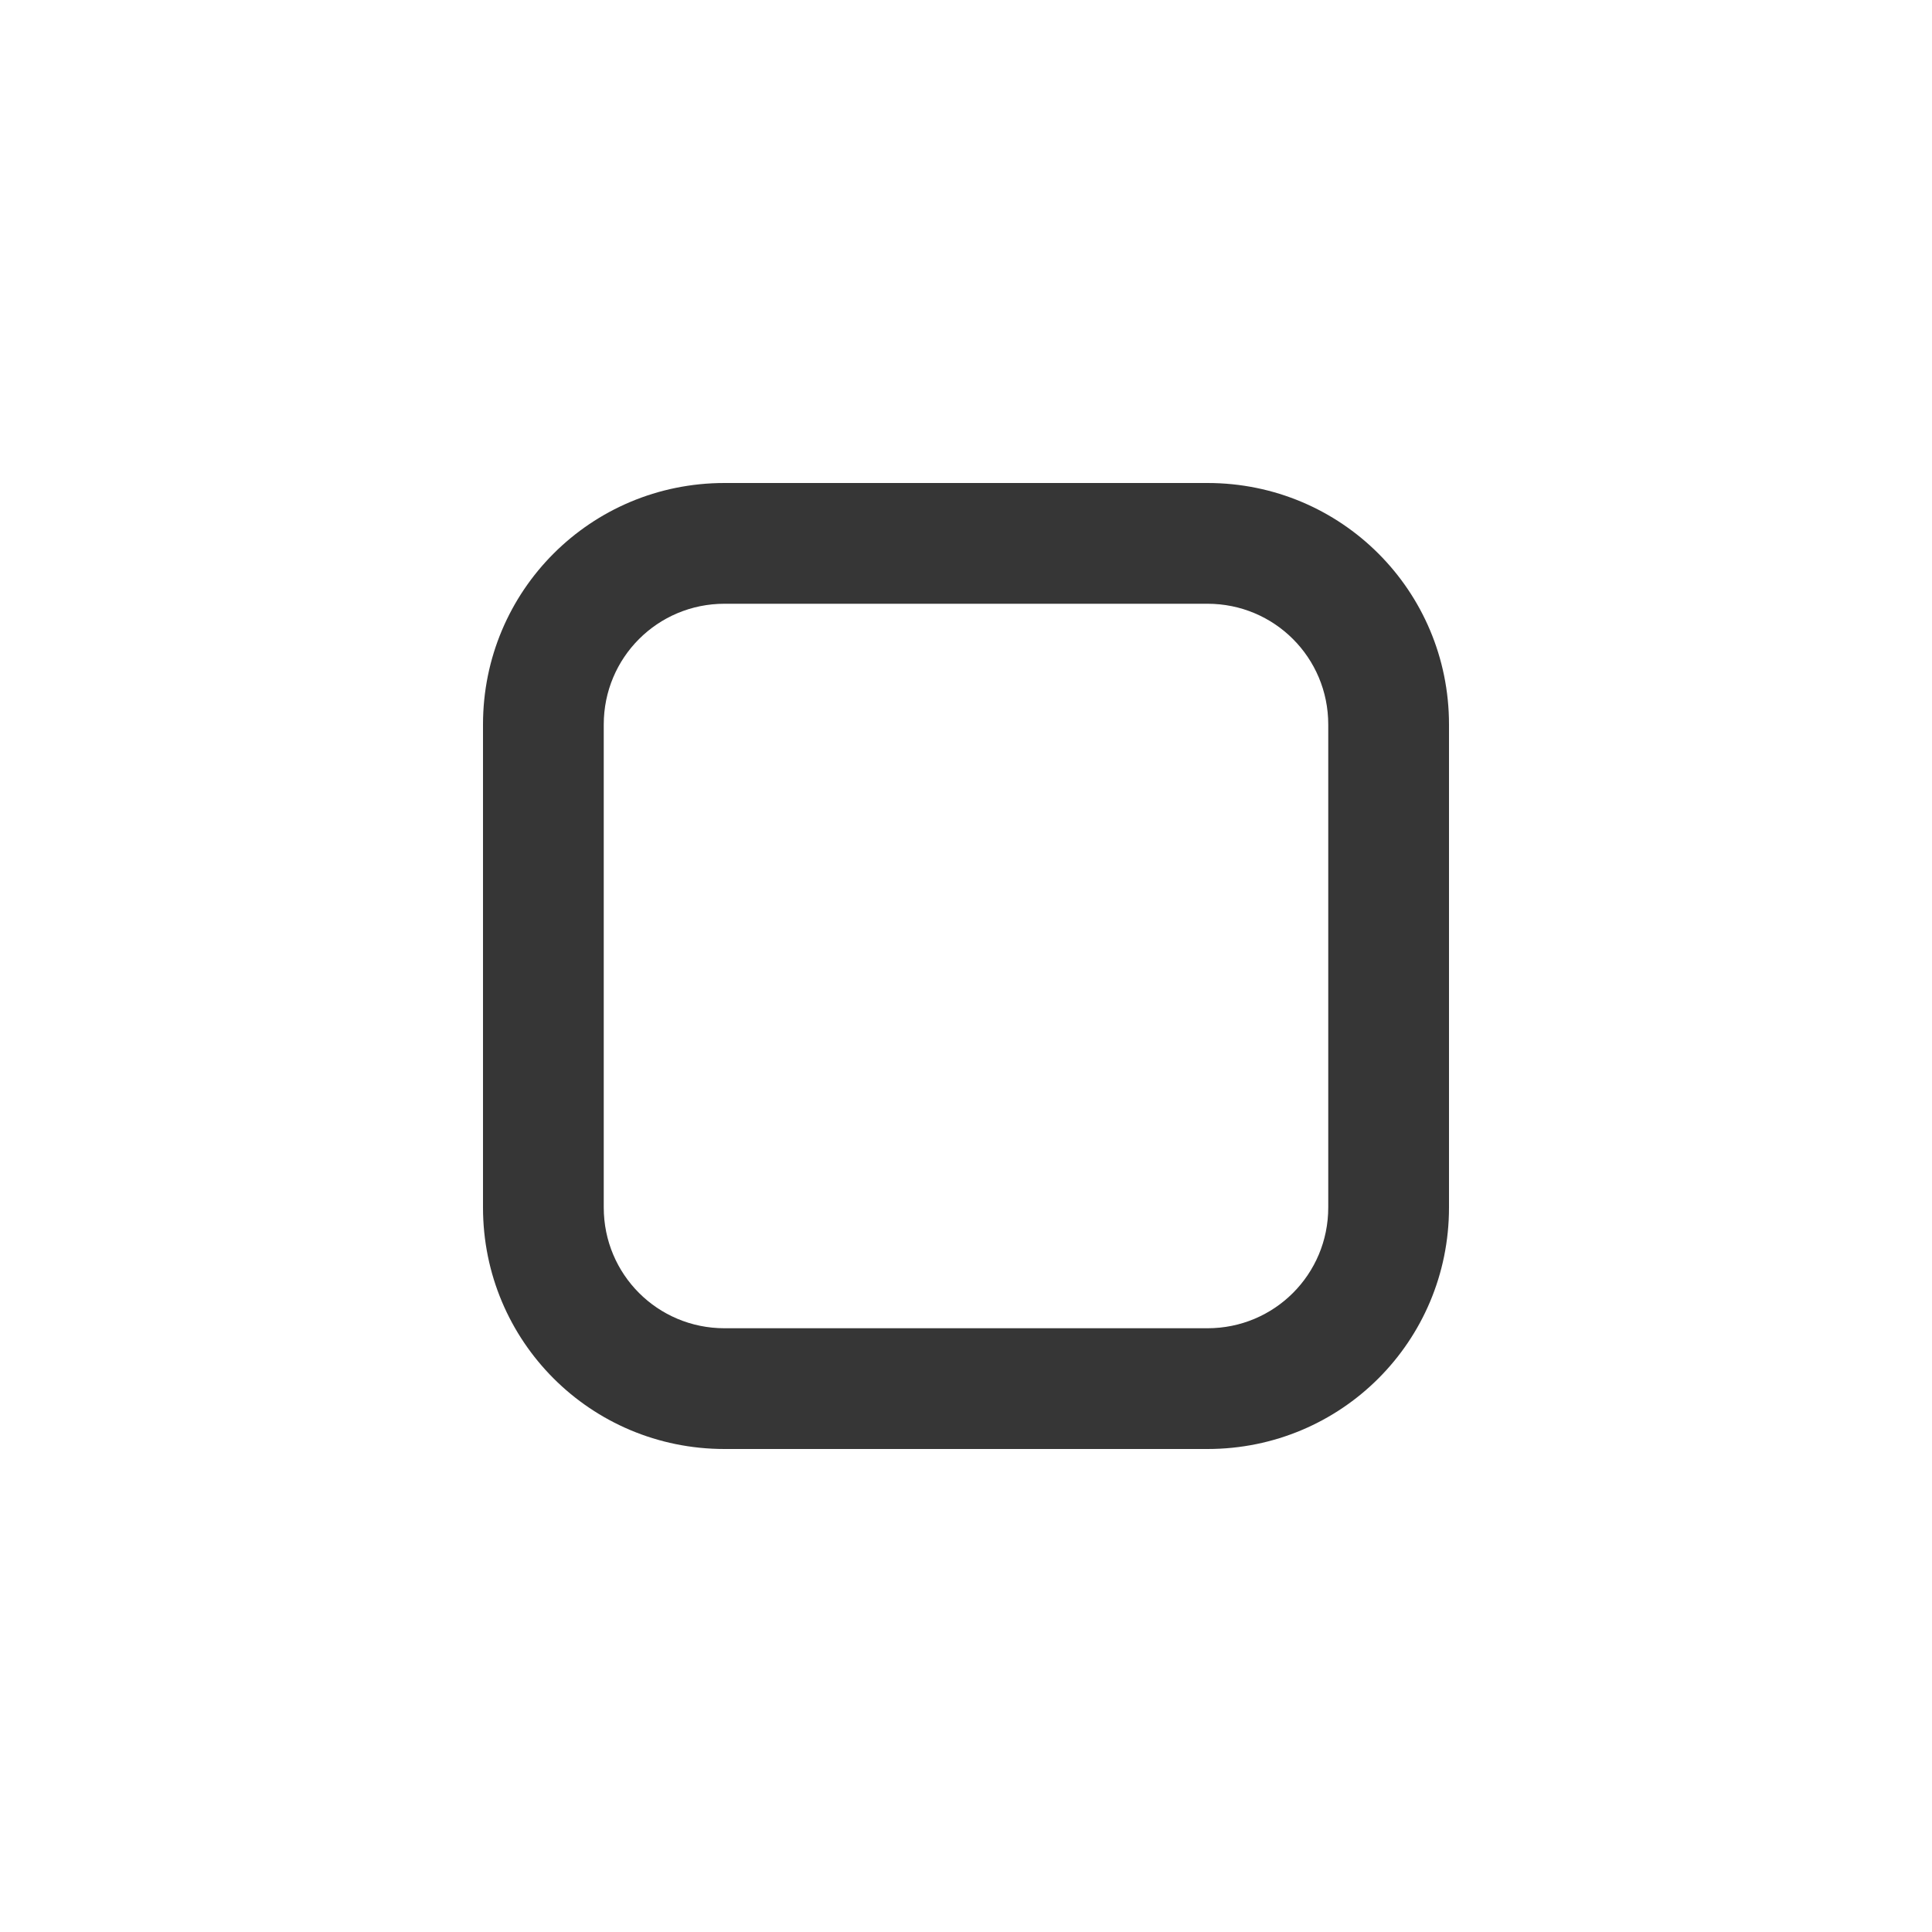
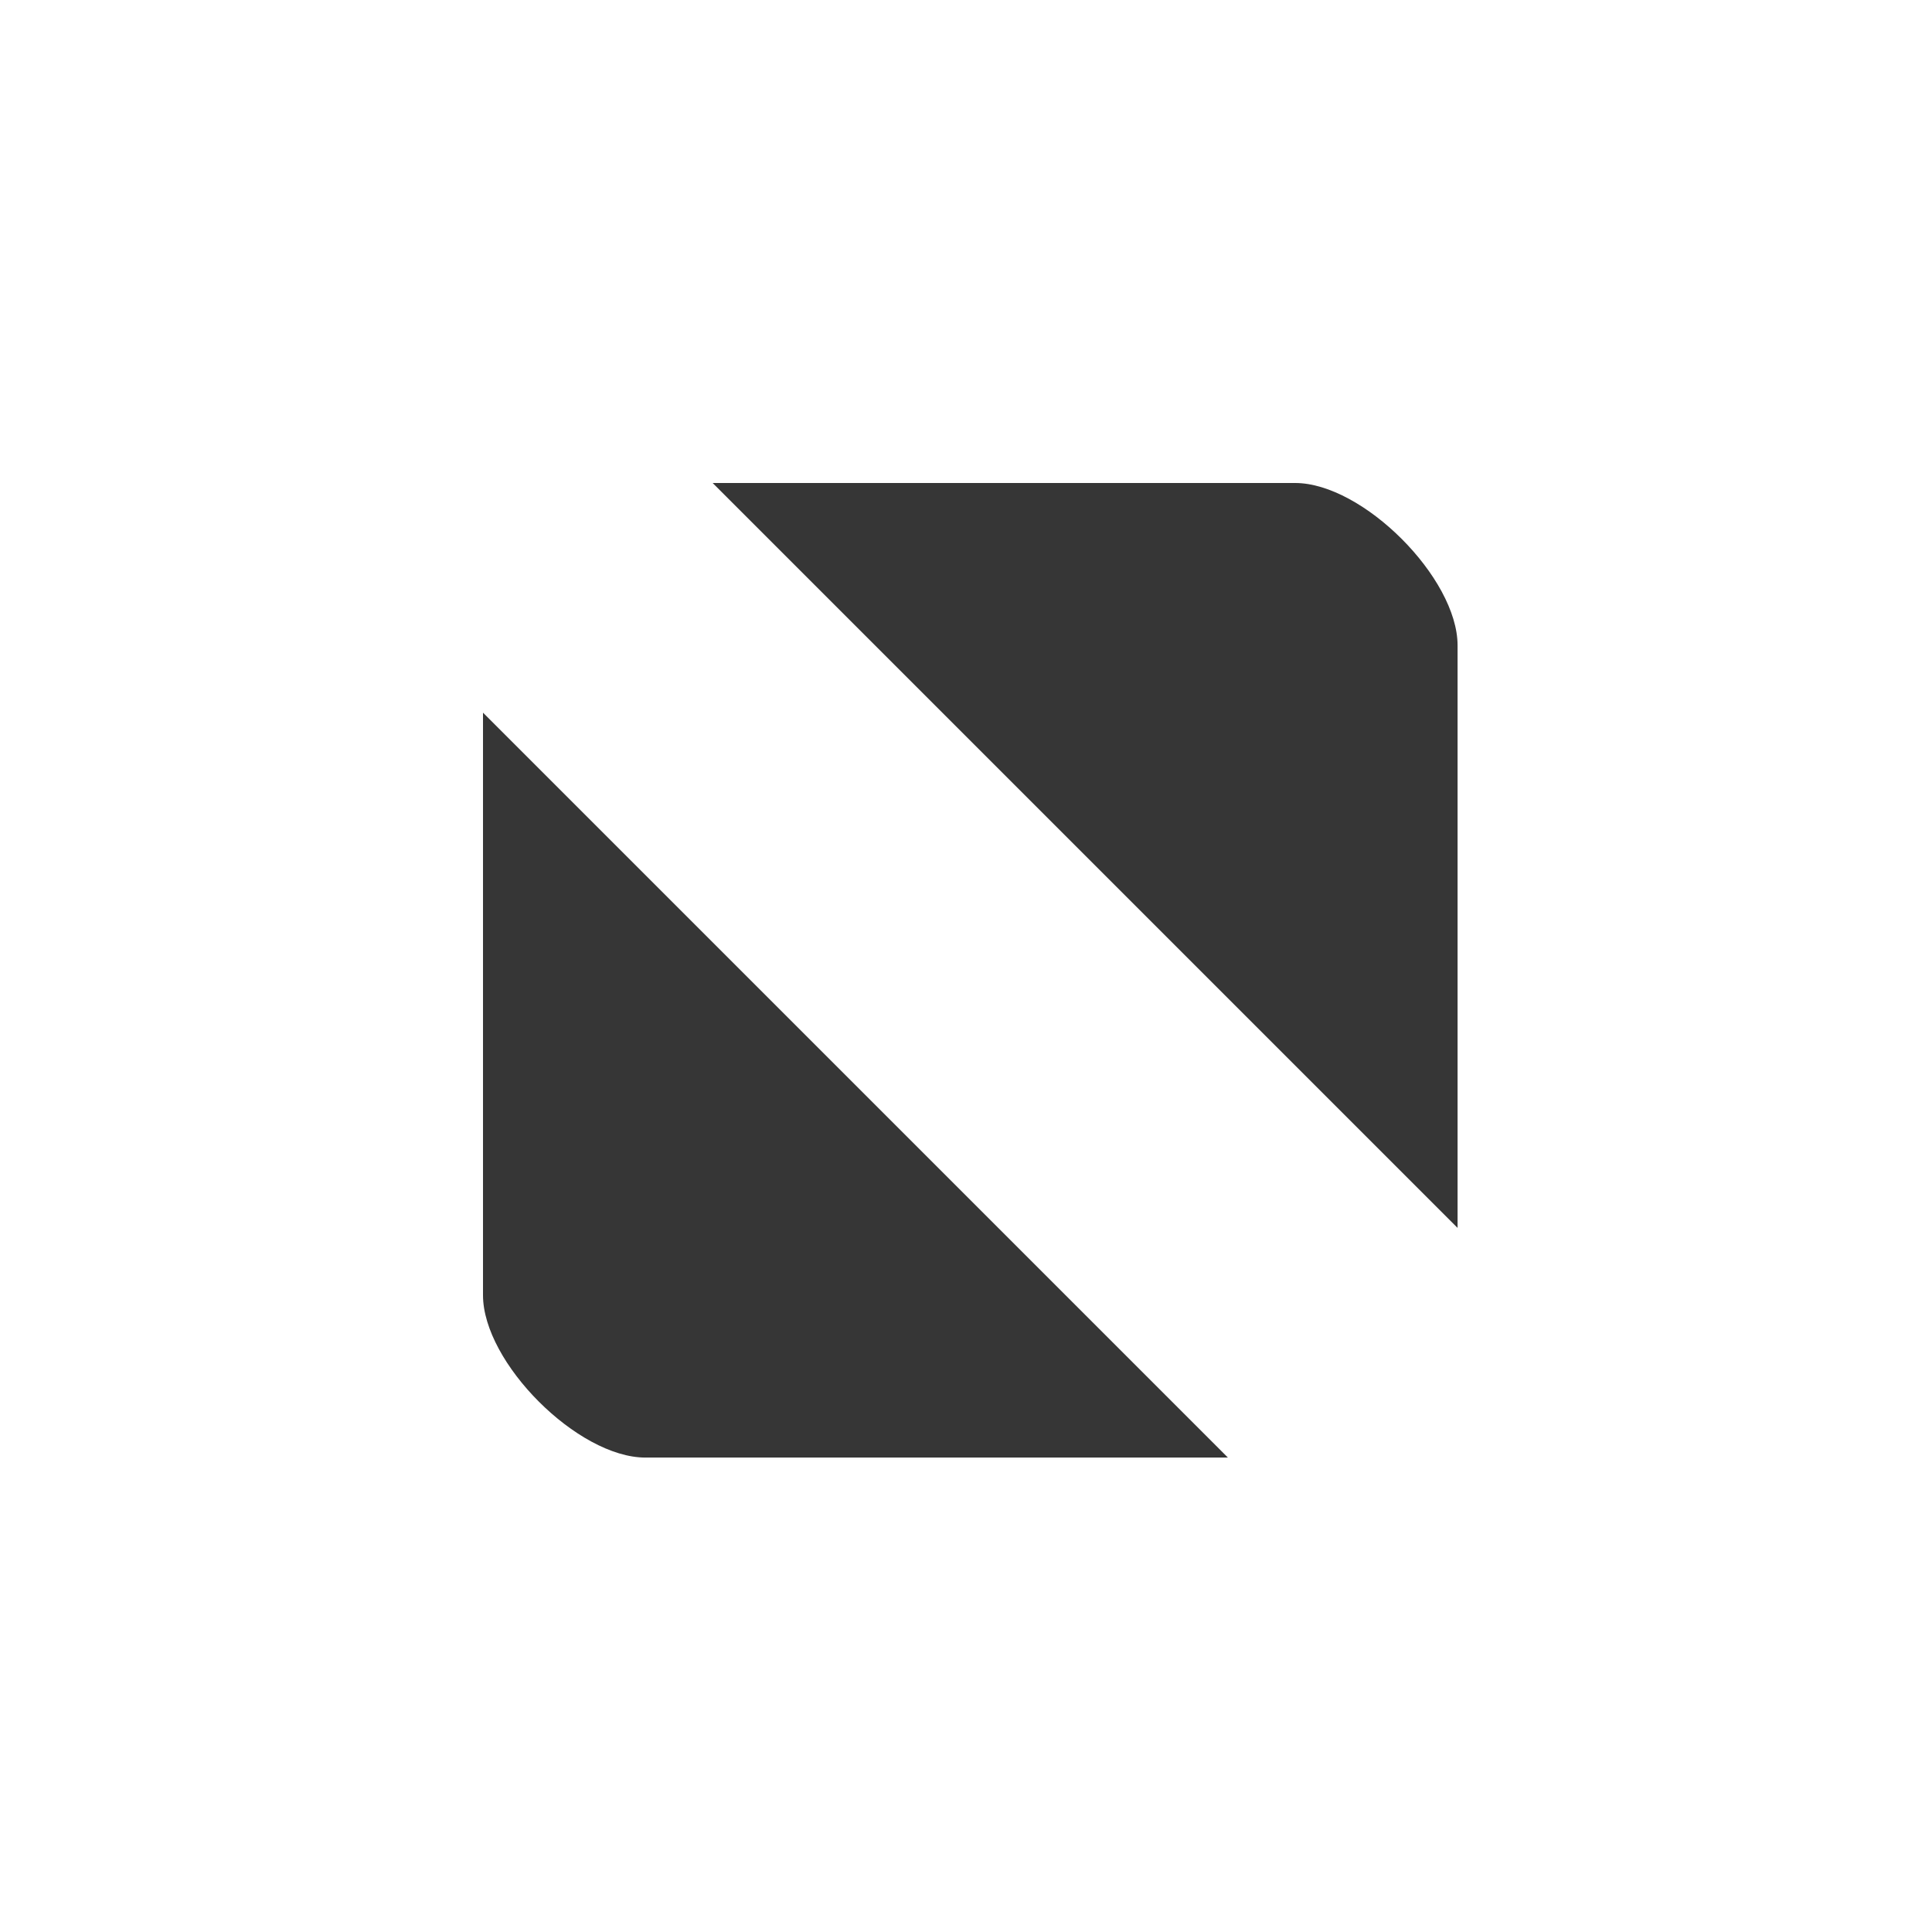
- <svg xmlns="http://www.w3.org/2000/svg" width="16" height="16" version="1.1">
-   <path d="m6 4c-1.108 0-2 0.892-2 2v4c0 1.108 0.892 2 2 2h4c1.108 0 2-0.892 2-2v-4c0-1.108-0.892-2-2-2zm0 1h4c0.554 0 1 0.446 1 1v4c0 0.554-0.446 1-1 1h-4c-0.554 0-1-0.446-1-1v-4c0-0.554 0.446-1 1-1z" fill="#363636" stroke-linecap="round" stroke-linejoin="round" stroke-width="1.778" style="paint-order:stroke fill markers" />
+ <svg xmlns="http://www.w3.org/2000/svg" width="16" height="16" version="1.1" viewBox="0 0 16 16" id="svg4">
+   <defs id="defs8" />
+   <path id="path1955" d="M 5.902,4 12.071,10.169 V 5.345 C 12.071,4.786 11.285,4 10.726,4 Z M 4,5.902 v 4.824 c 0,0.559 0.786,1.345 1.345,1.345 h 4.824 z" style="stroke-width:1.345;fill:#363636;fill-opacity:1" />
</svg>
